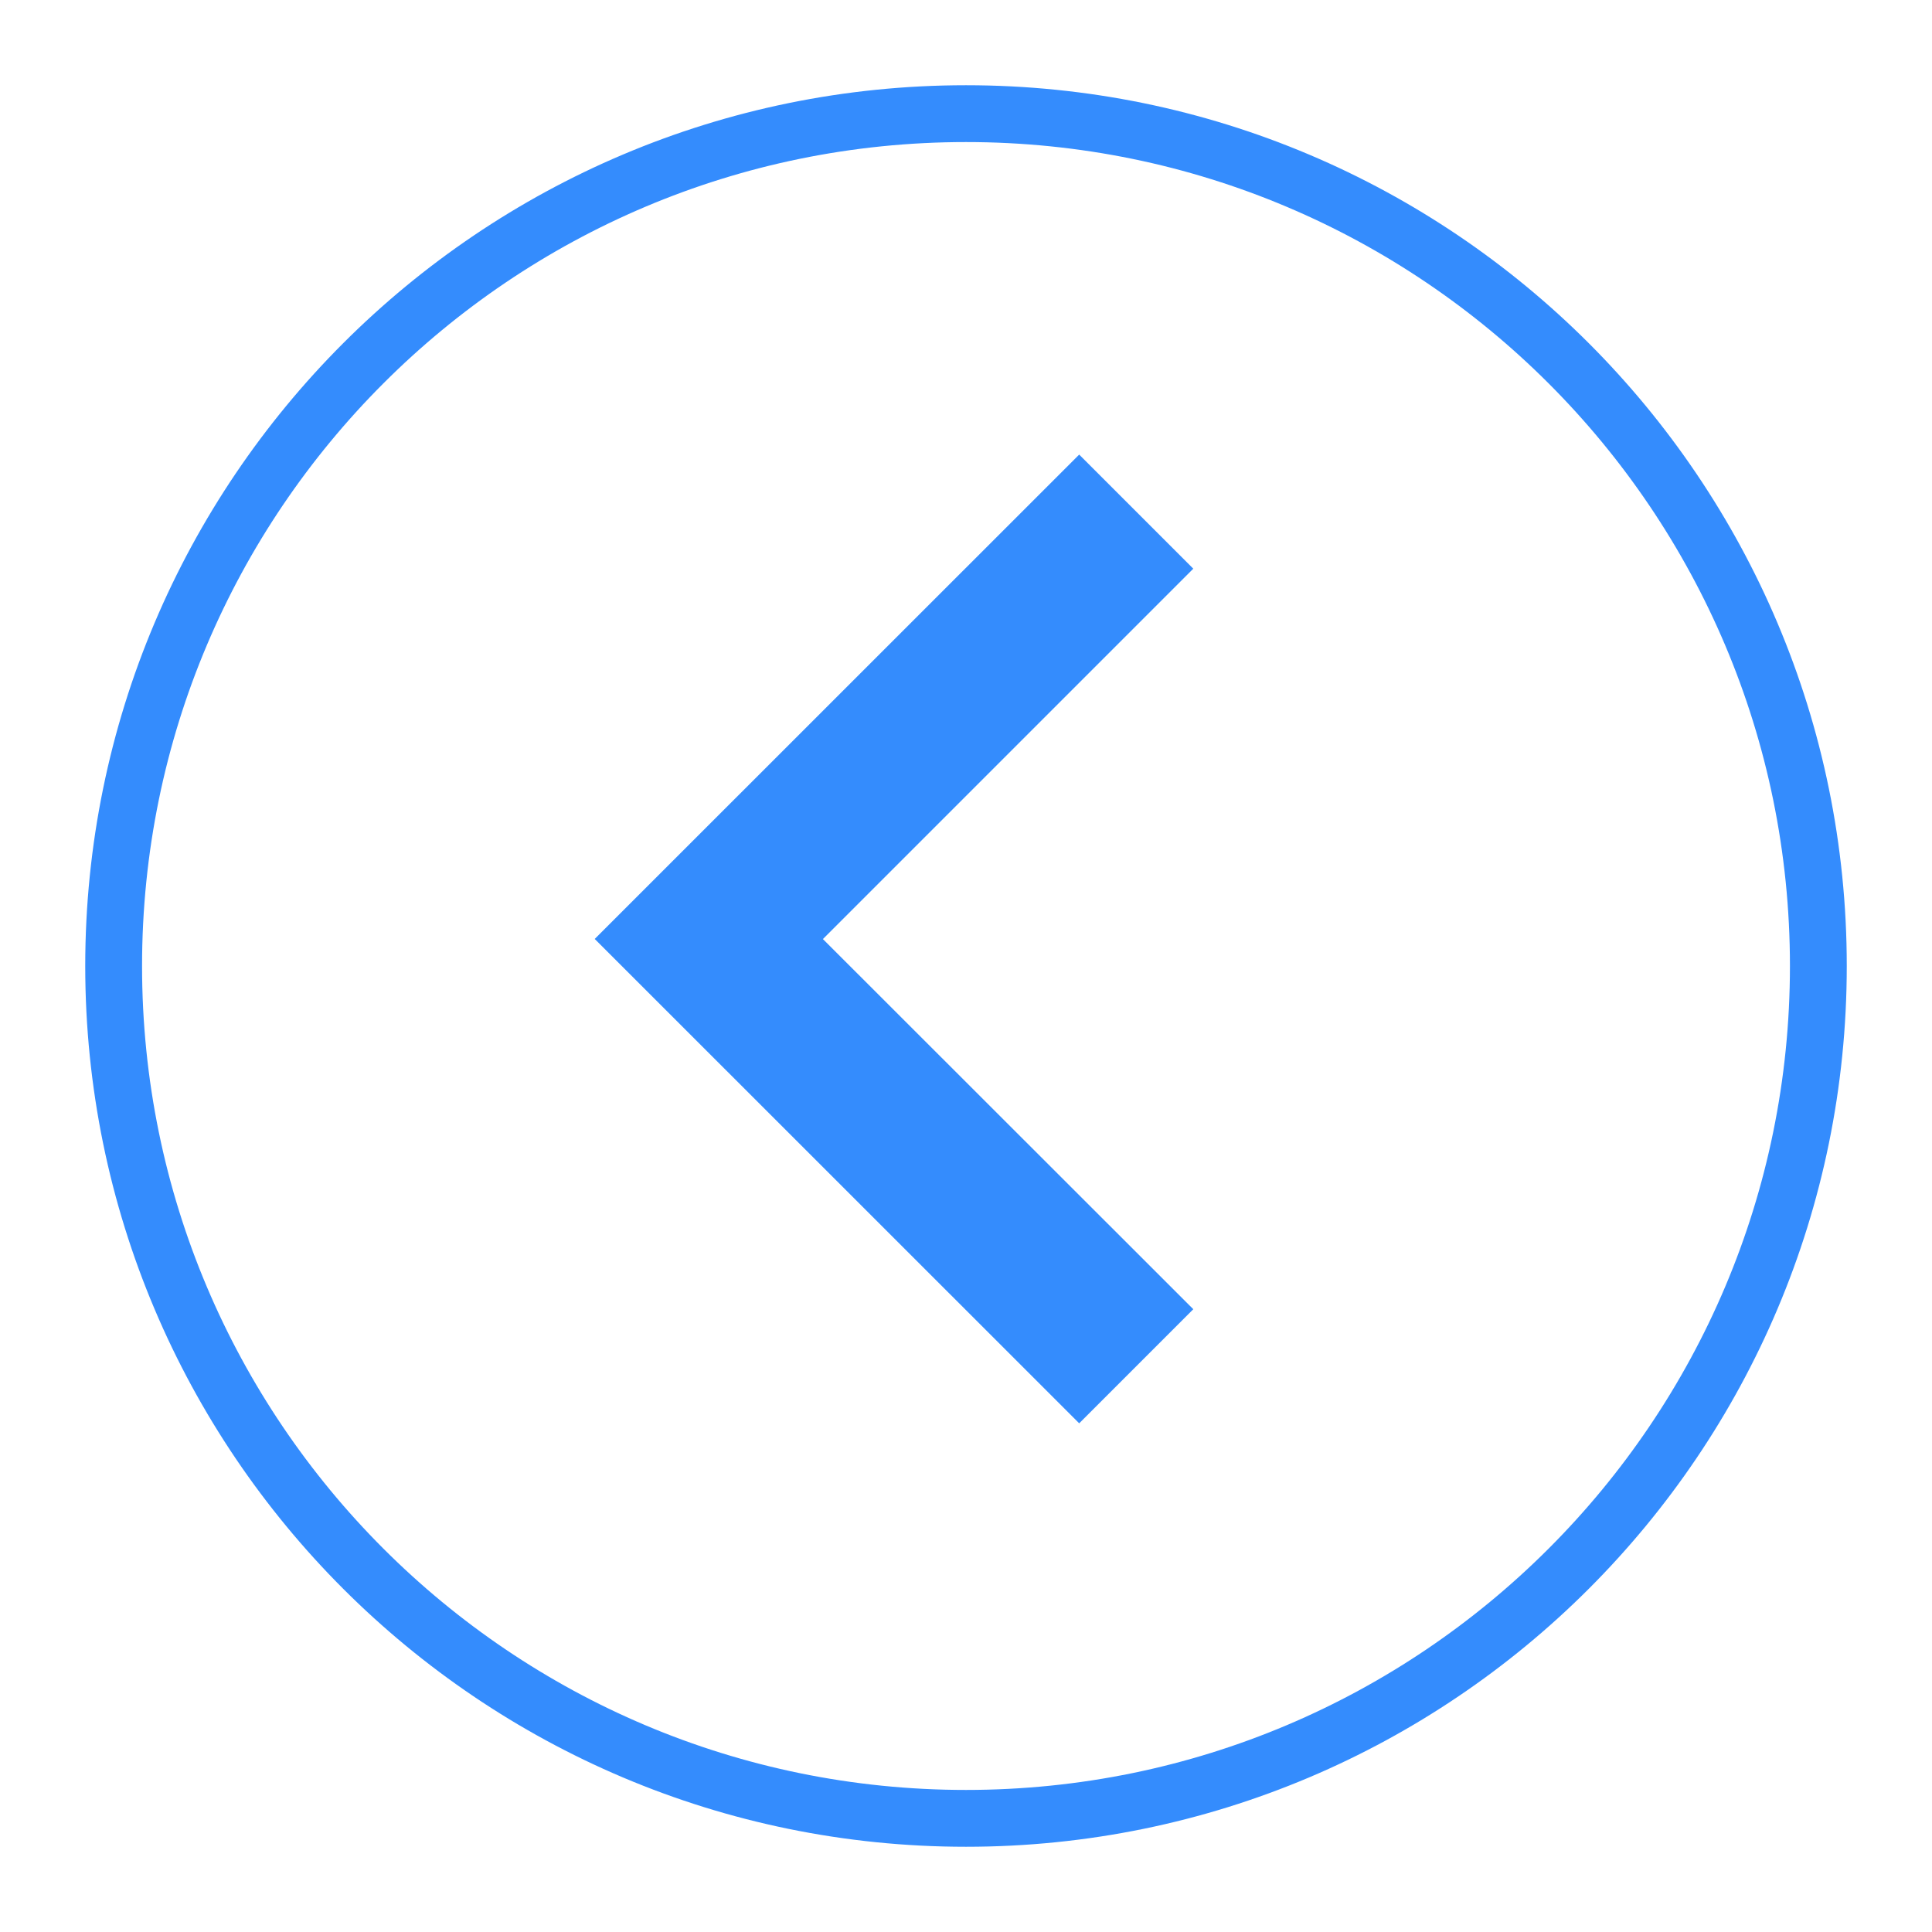
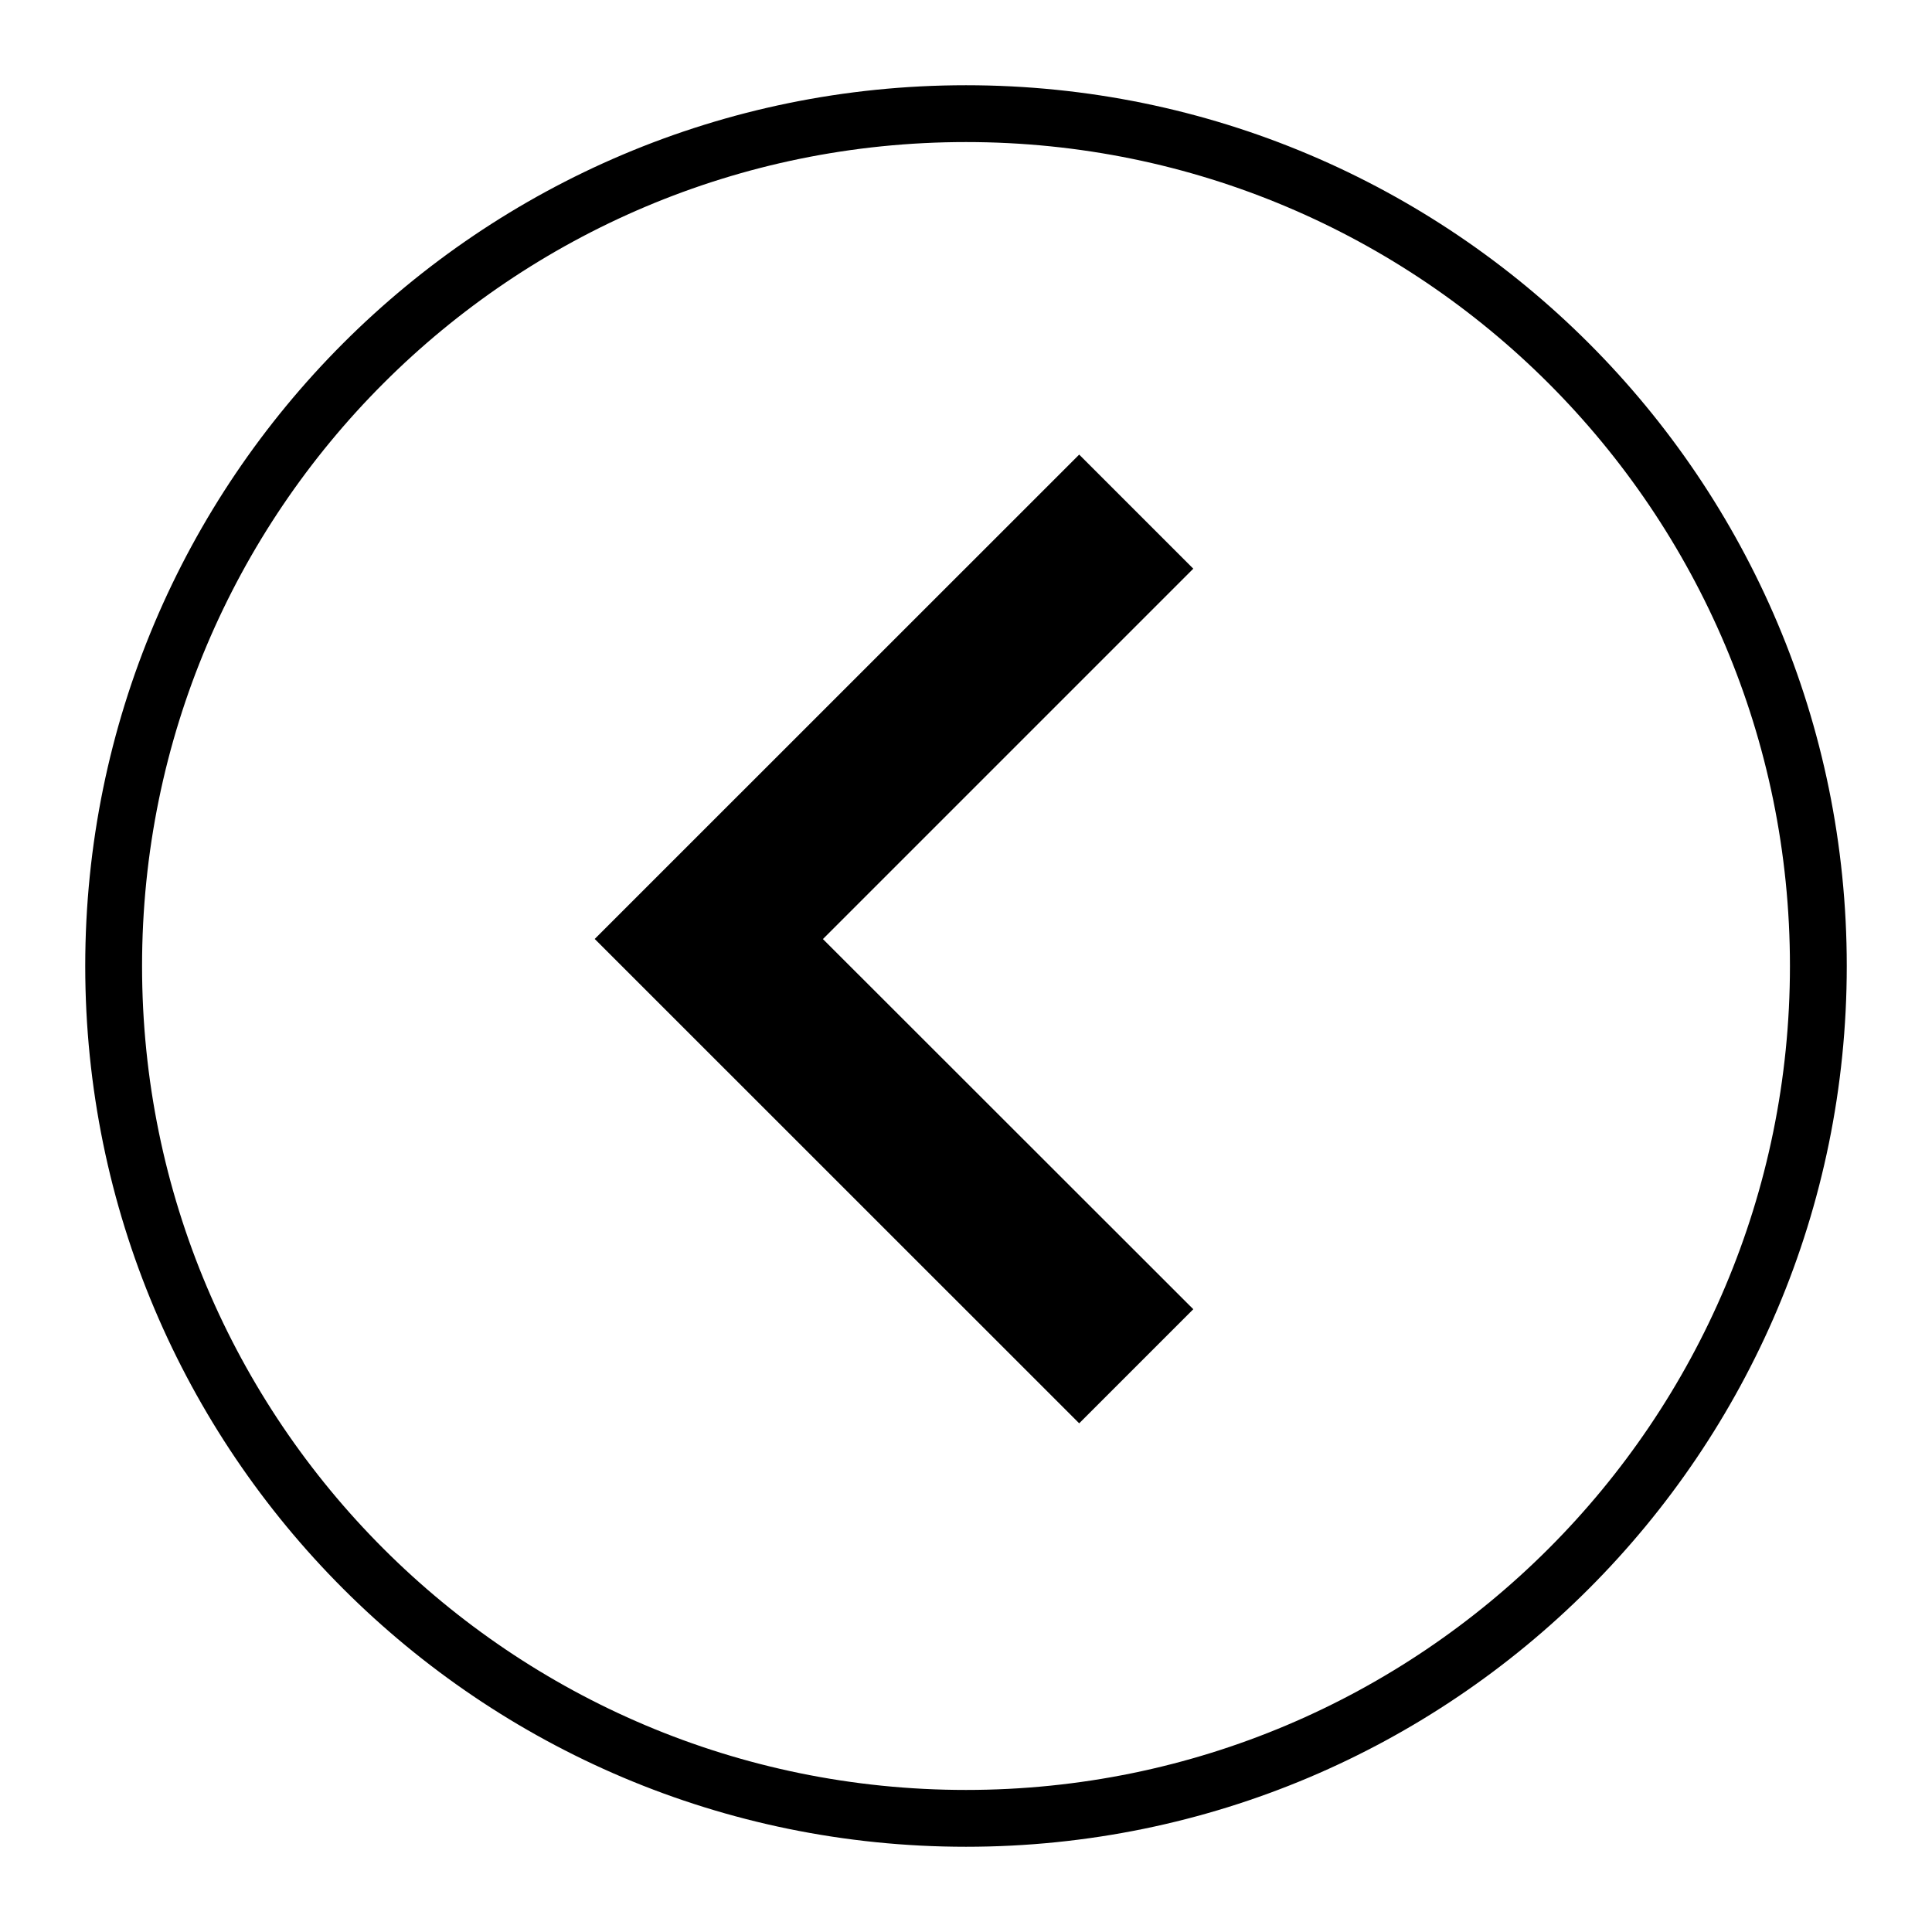
<svg xmlns="http://www.w3.org/2000/svg" width="17" height="17" viewBox="0 0 17 17">
  <g transform="matrix(-1 0 0 1 16 1)" fill="none" fill-rule="evenodd">
-     <circle stroke="#348CFD" stroke-width=".5" cx="7.5" cy="7.5" r="7.5" />
-     <path fill="#348CFD" fill-rule="nonzero" d="M6.504 3 5.5 4.004l3.259 3.259L5.5 10.52l1.004 1.004 4.263-4.262z" />
+     <circle stroke="currentColor" stroke-width=".5" cx="7.5" cy="7.5" r="7.5" />
+     <path fill="currentColor" fill-rule="nonzero" d="M6.504 3 5.5 4.004l3.259 3.259L5.5 10.52l1.004 1.004 4.263-4.262z" />
  </g>
</svg>
